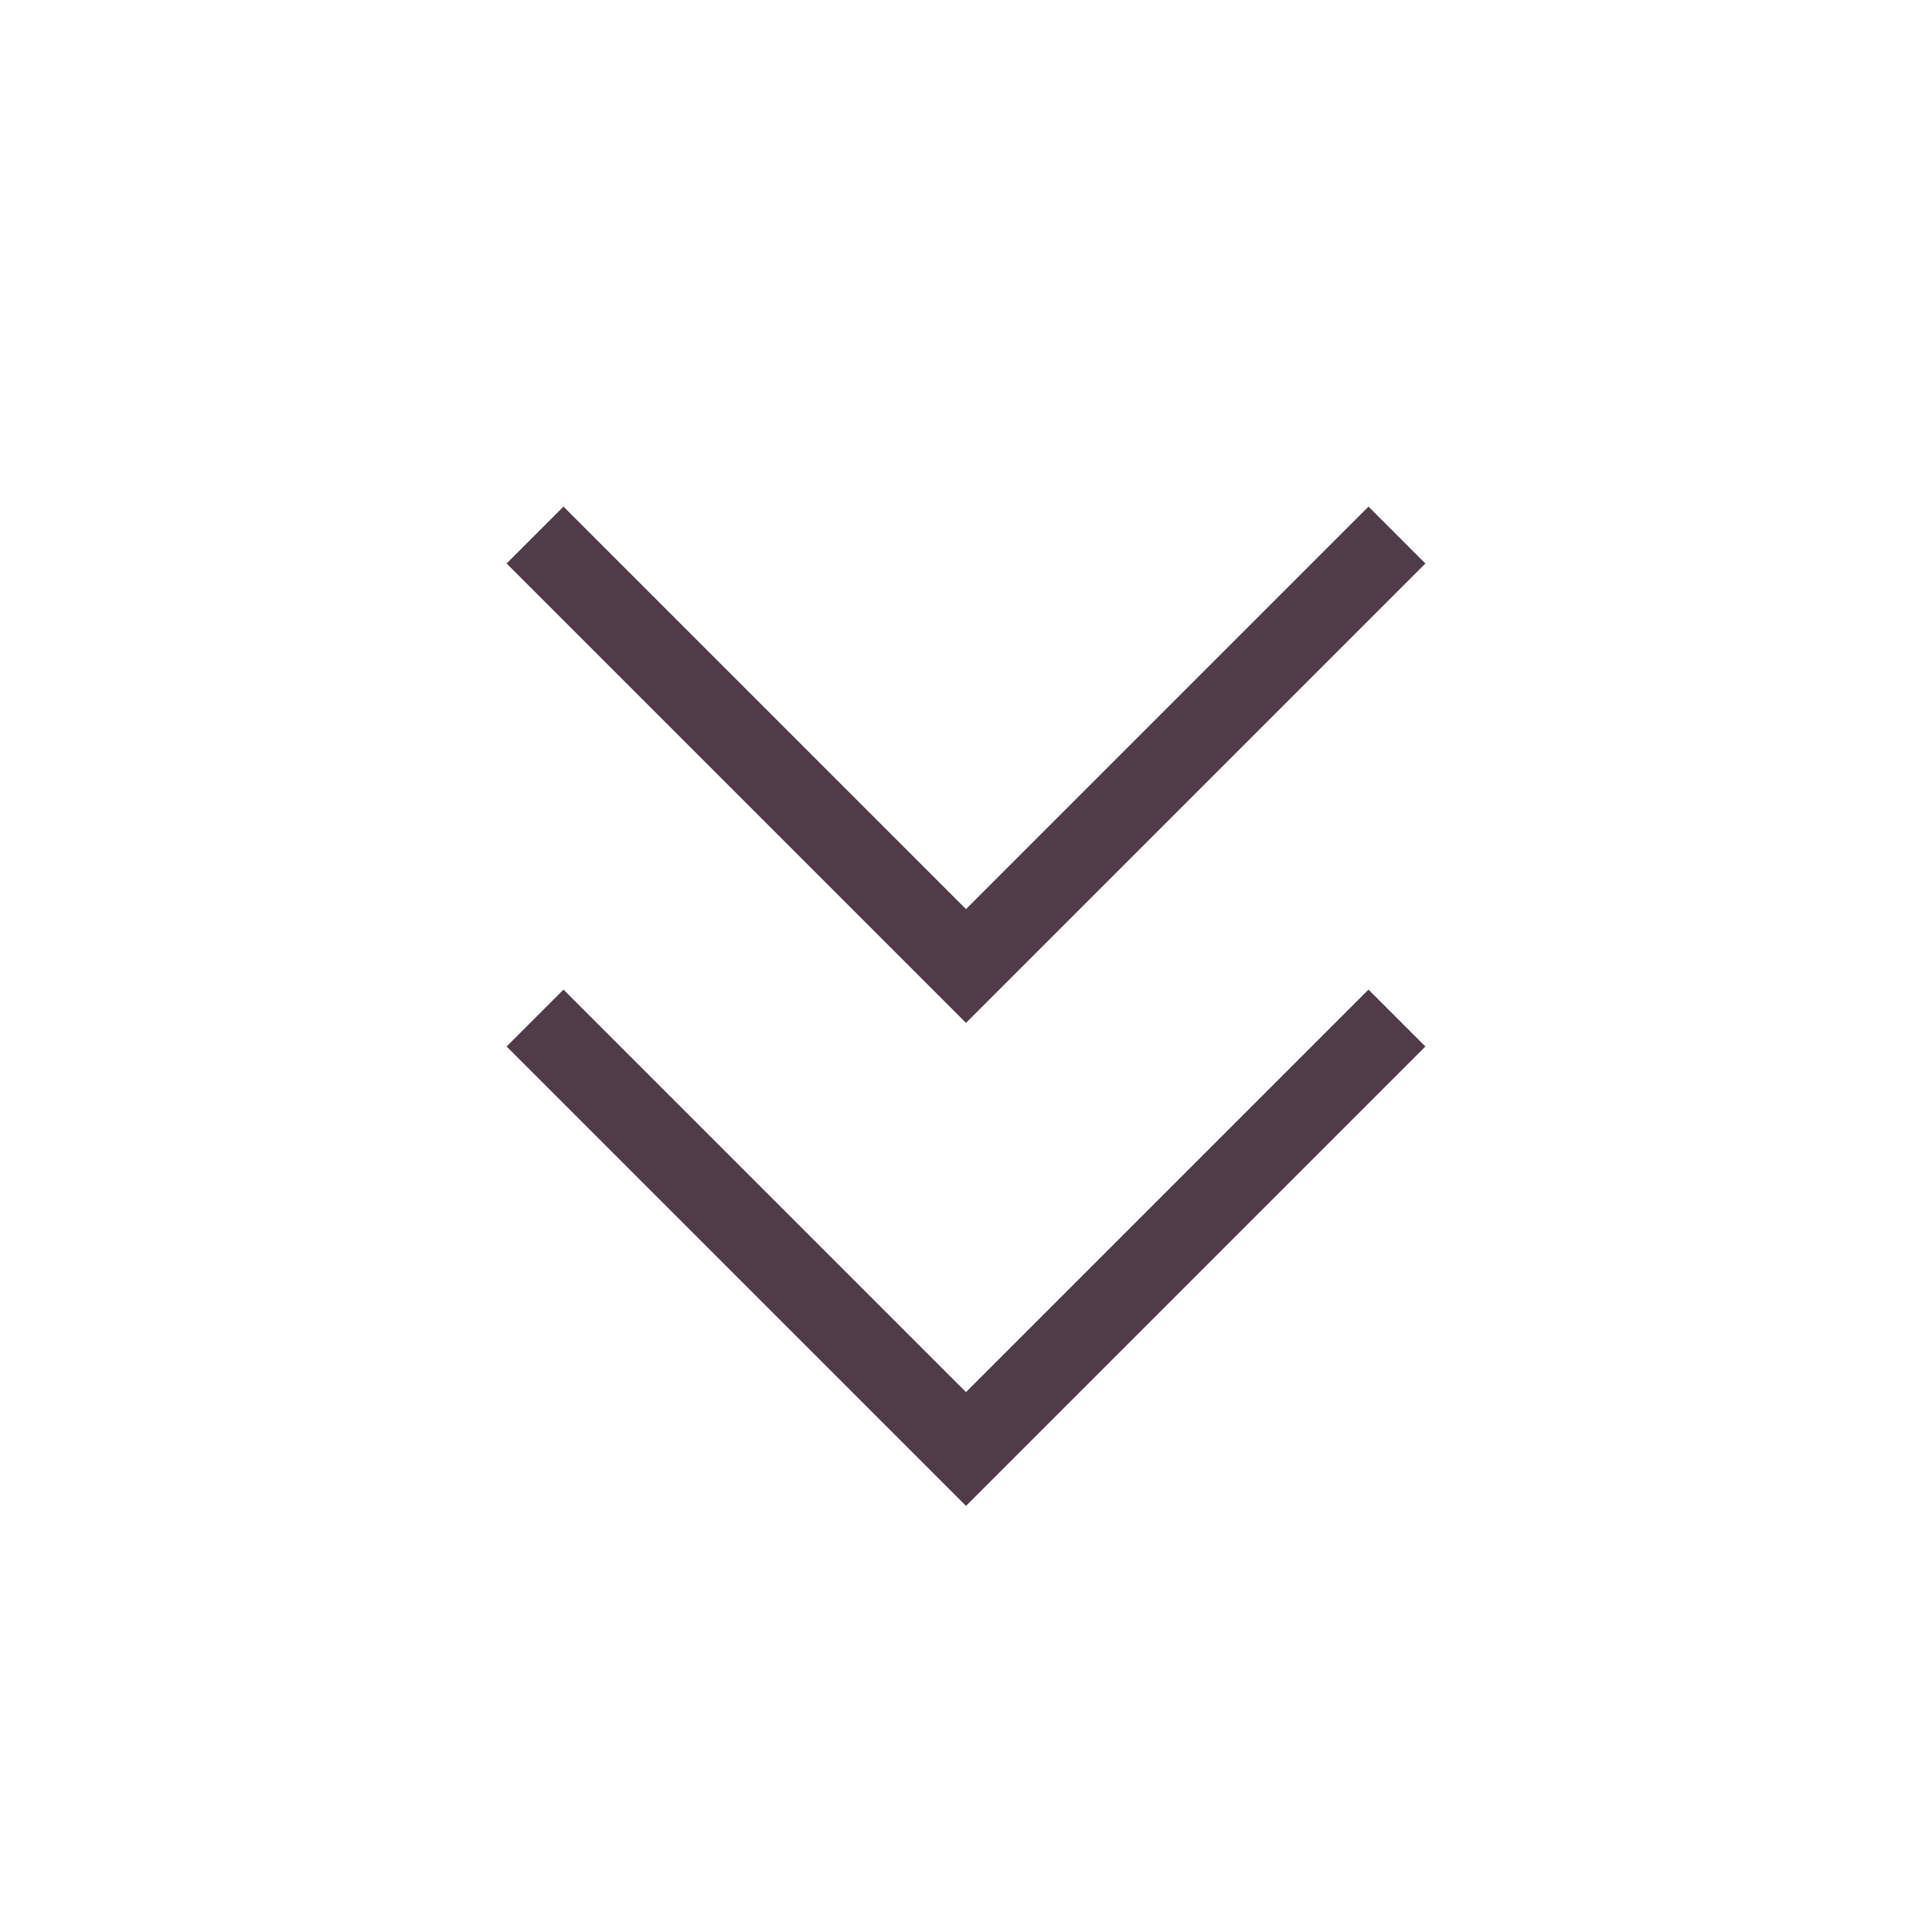
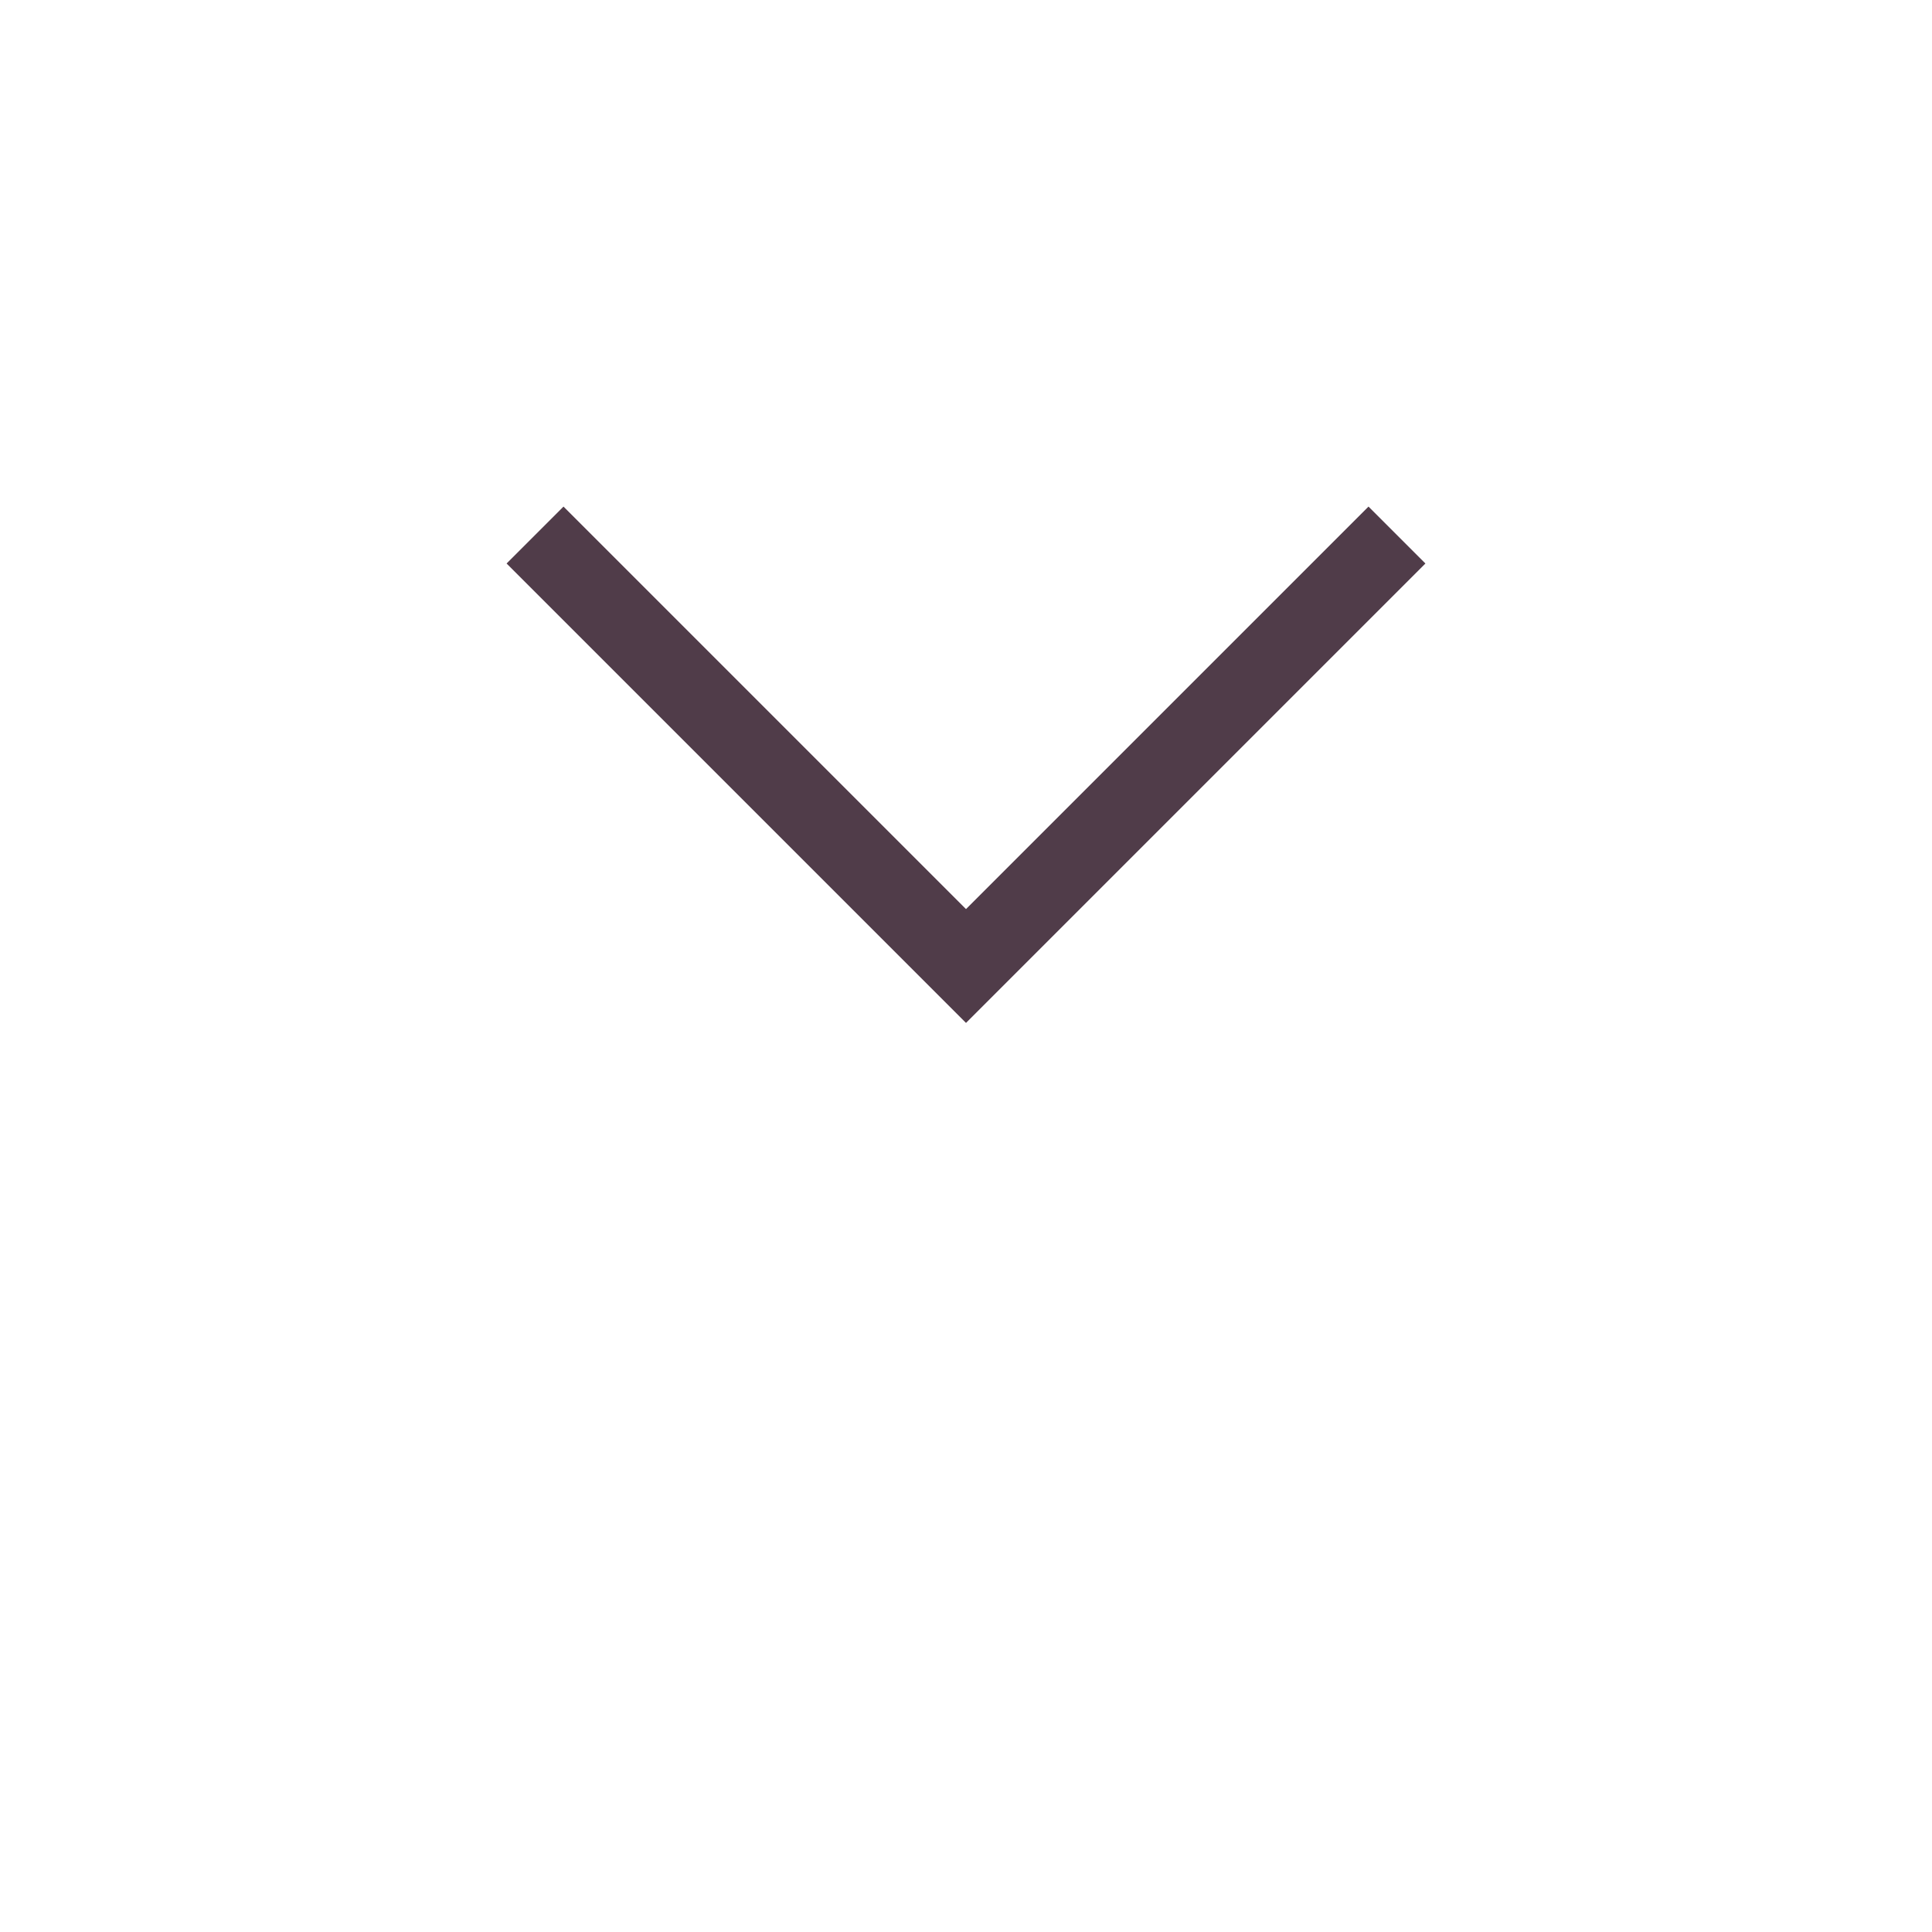
<svg xmlns="http://www.w3.org/2000/svg" role="img" width="48px" height="48px" viewBox="0 0 24 24" aria-labelledby="chevronsDownIconTitle" stroke="#503c49" stroke-width="1" stroke-linecap="square" stroke-linejoin="miter" fill="none" color="#2329D6">
-   <polyline points="7 13 12 18 17 13" />
  <polyline points="7 7 12 12 17 7" />
</svg>
